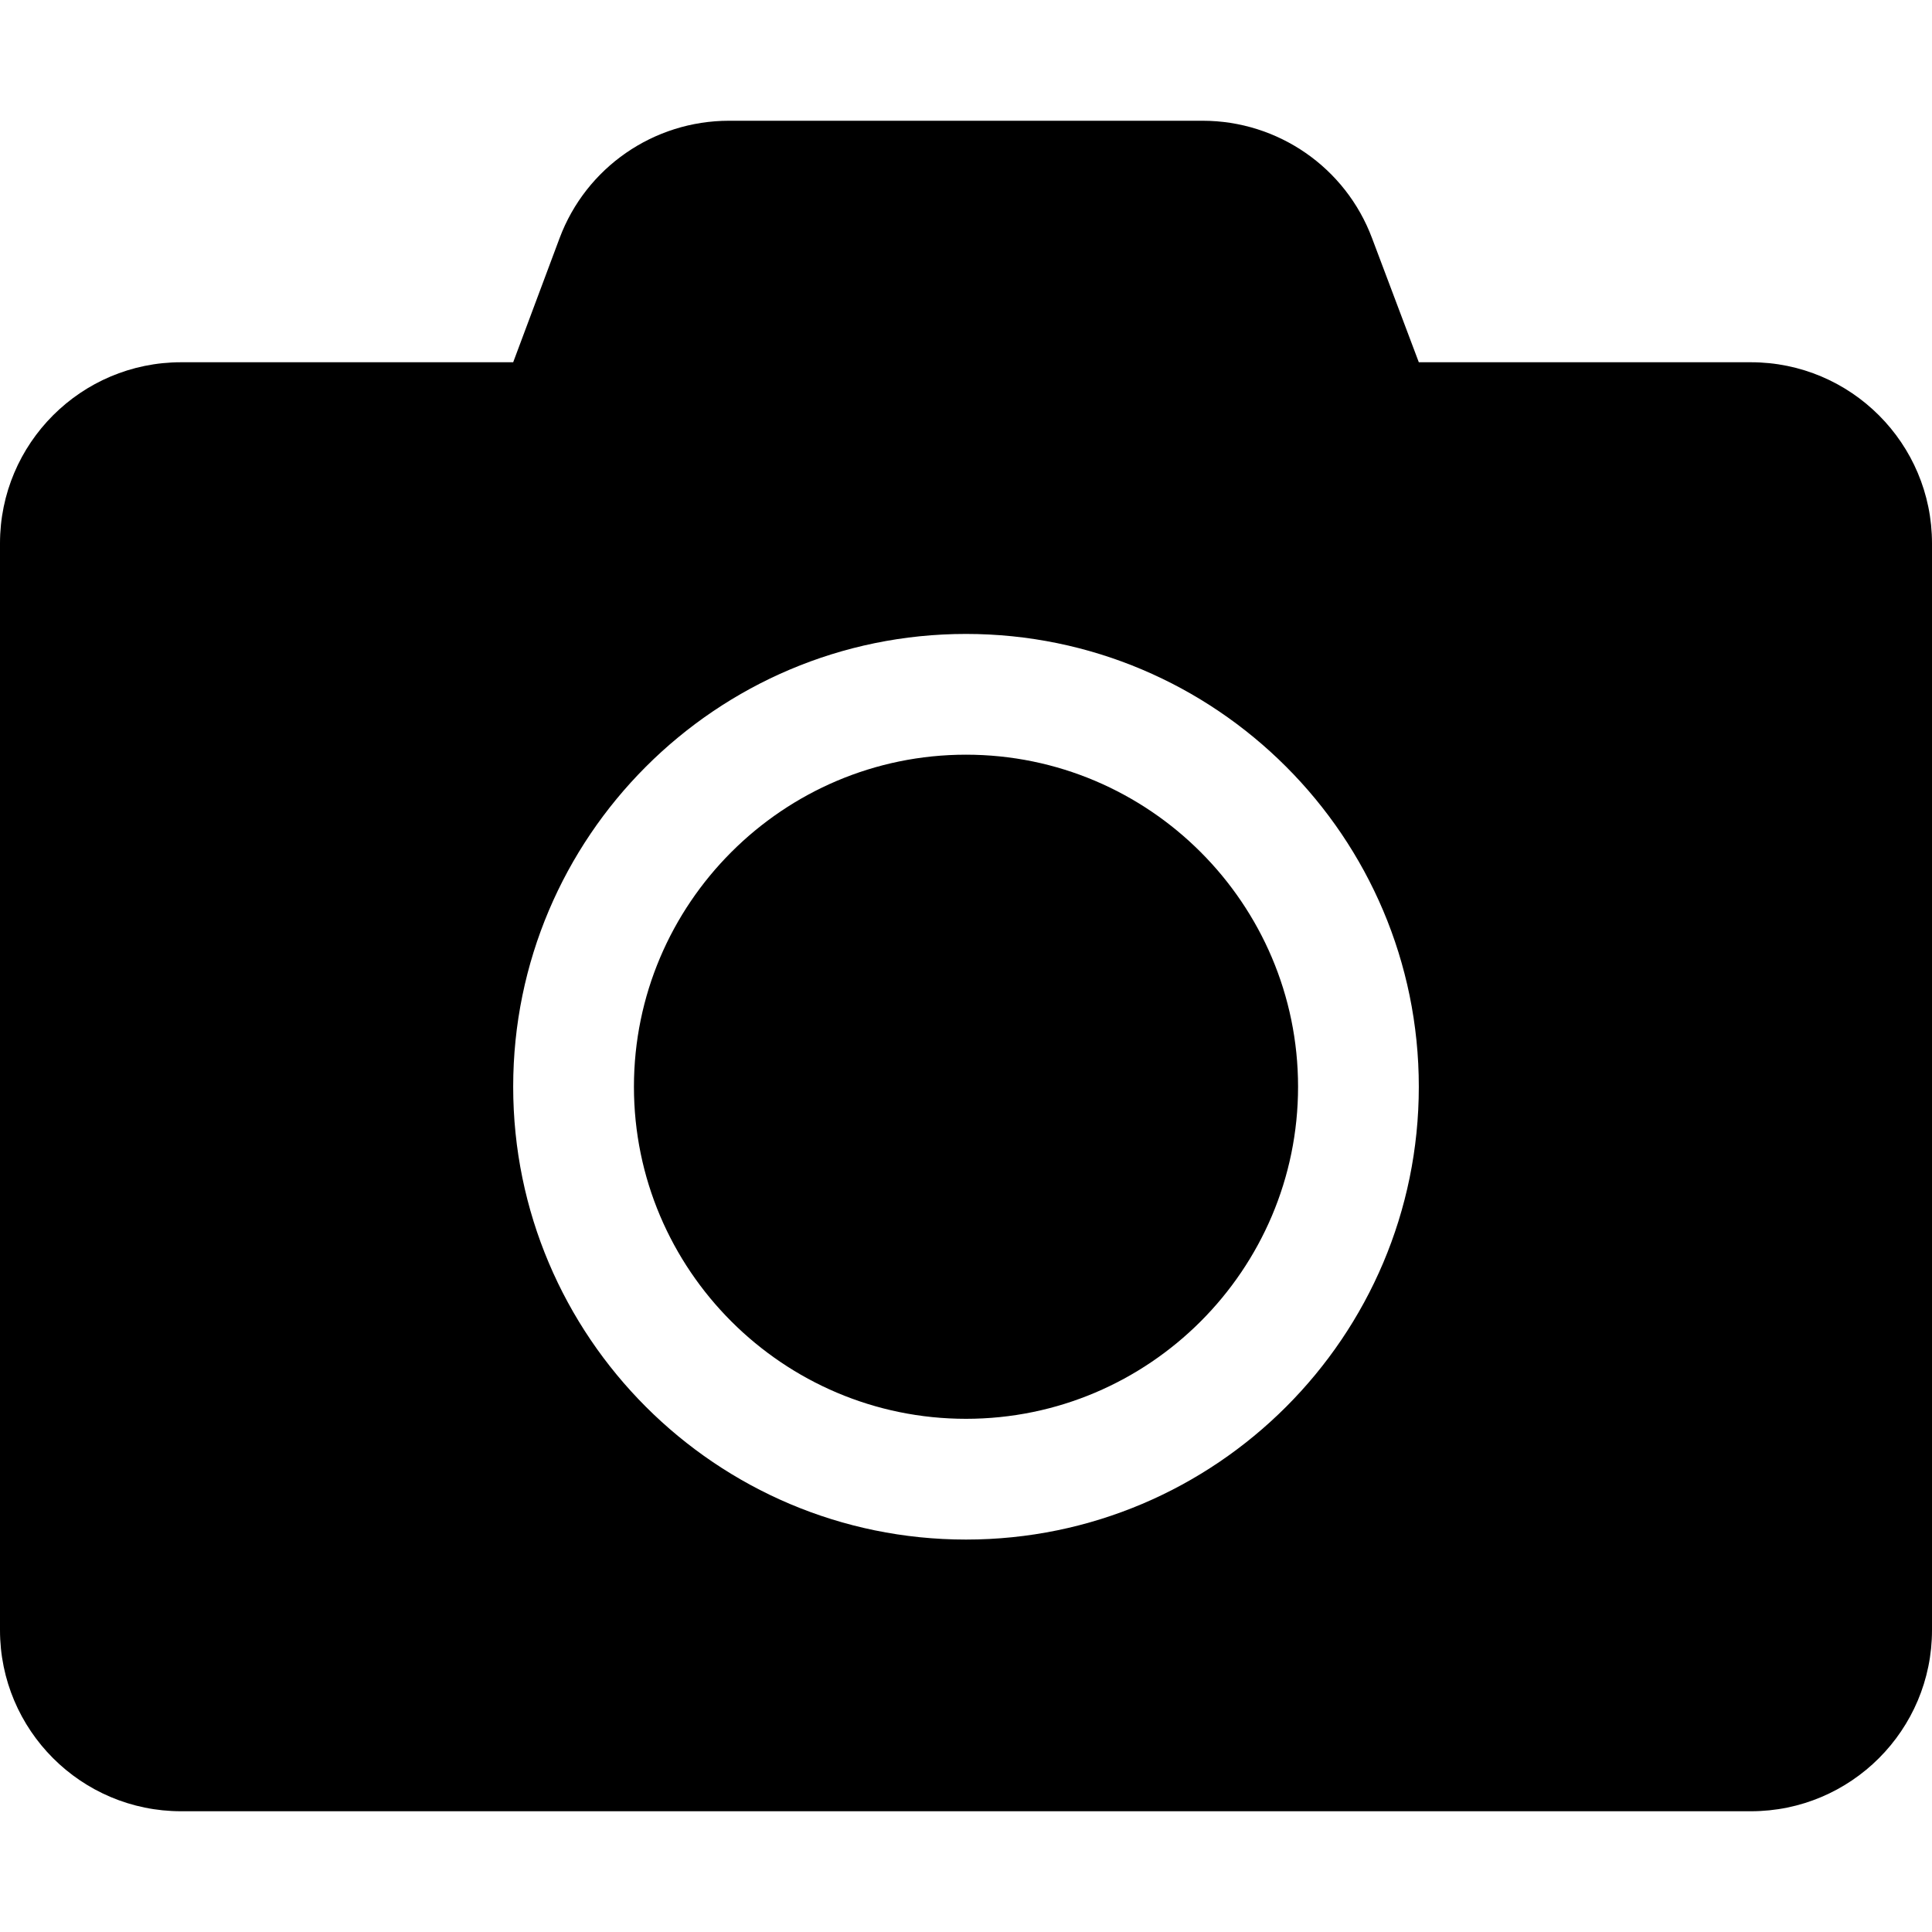
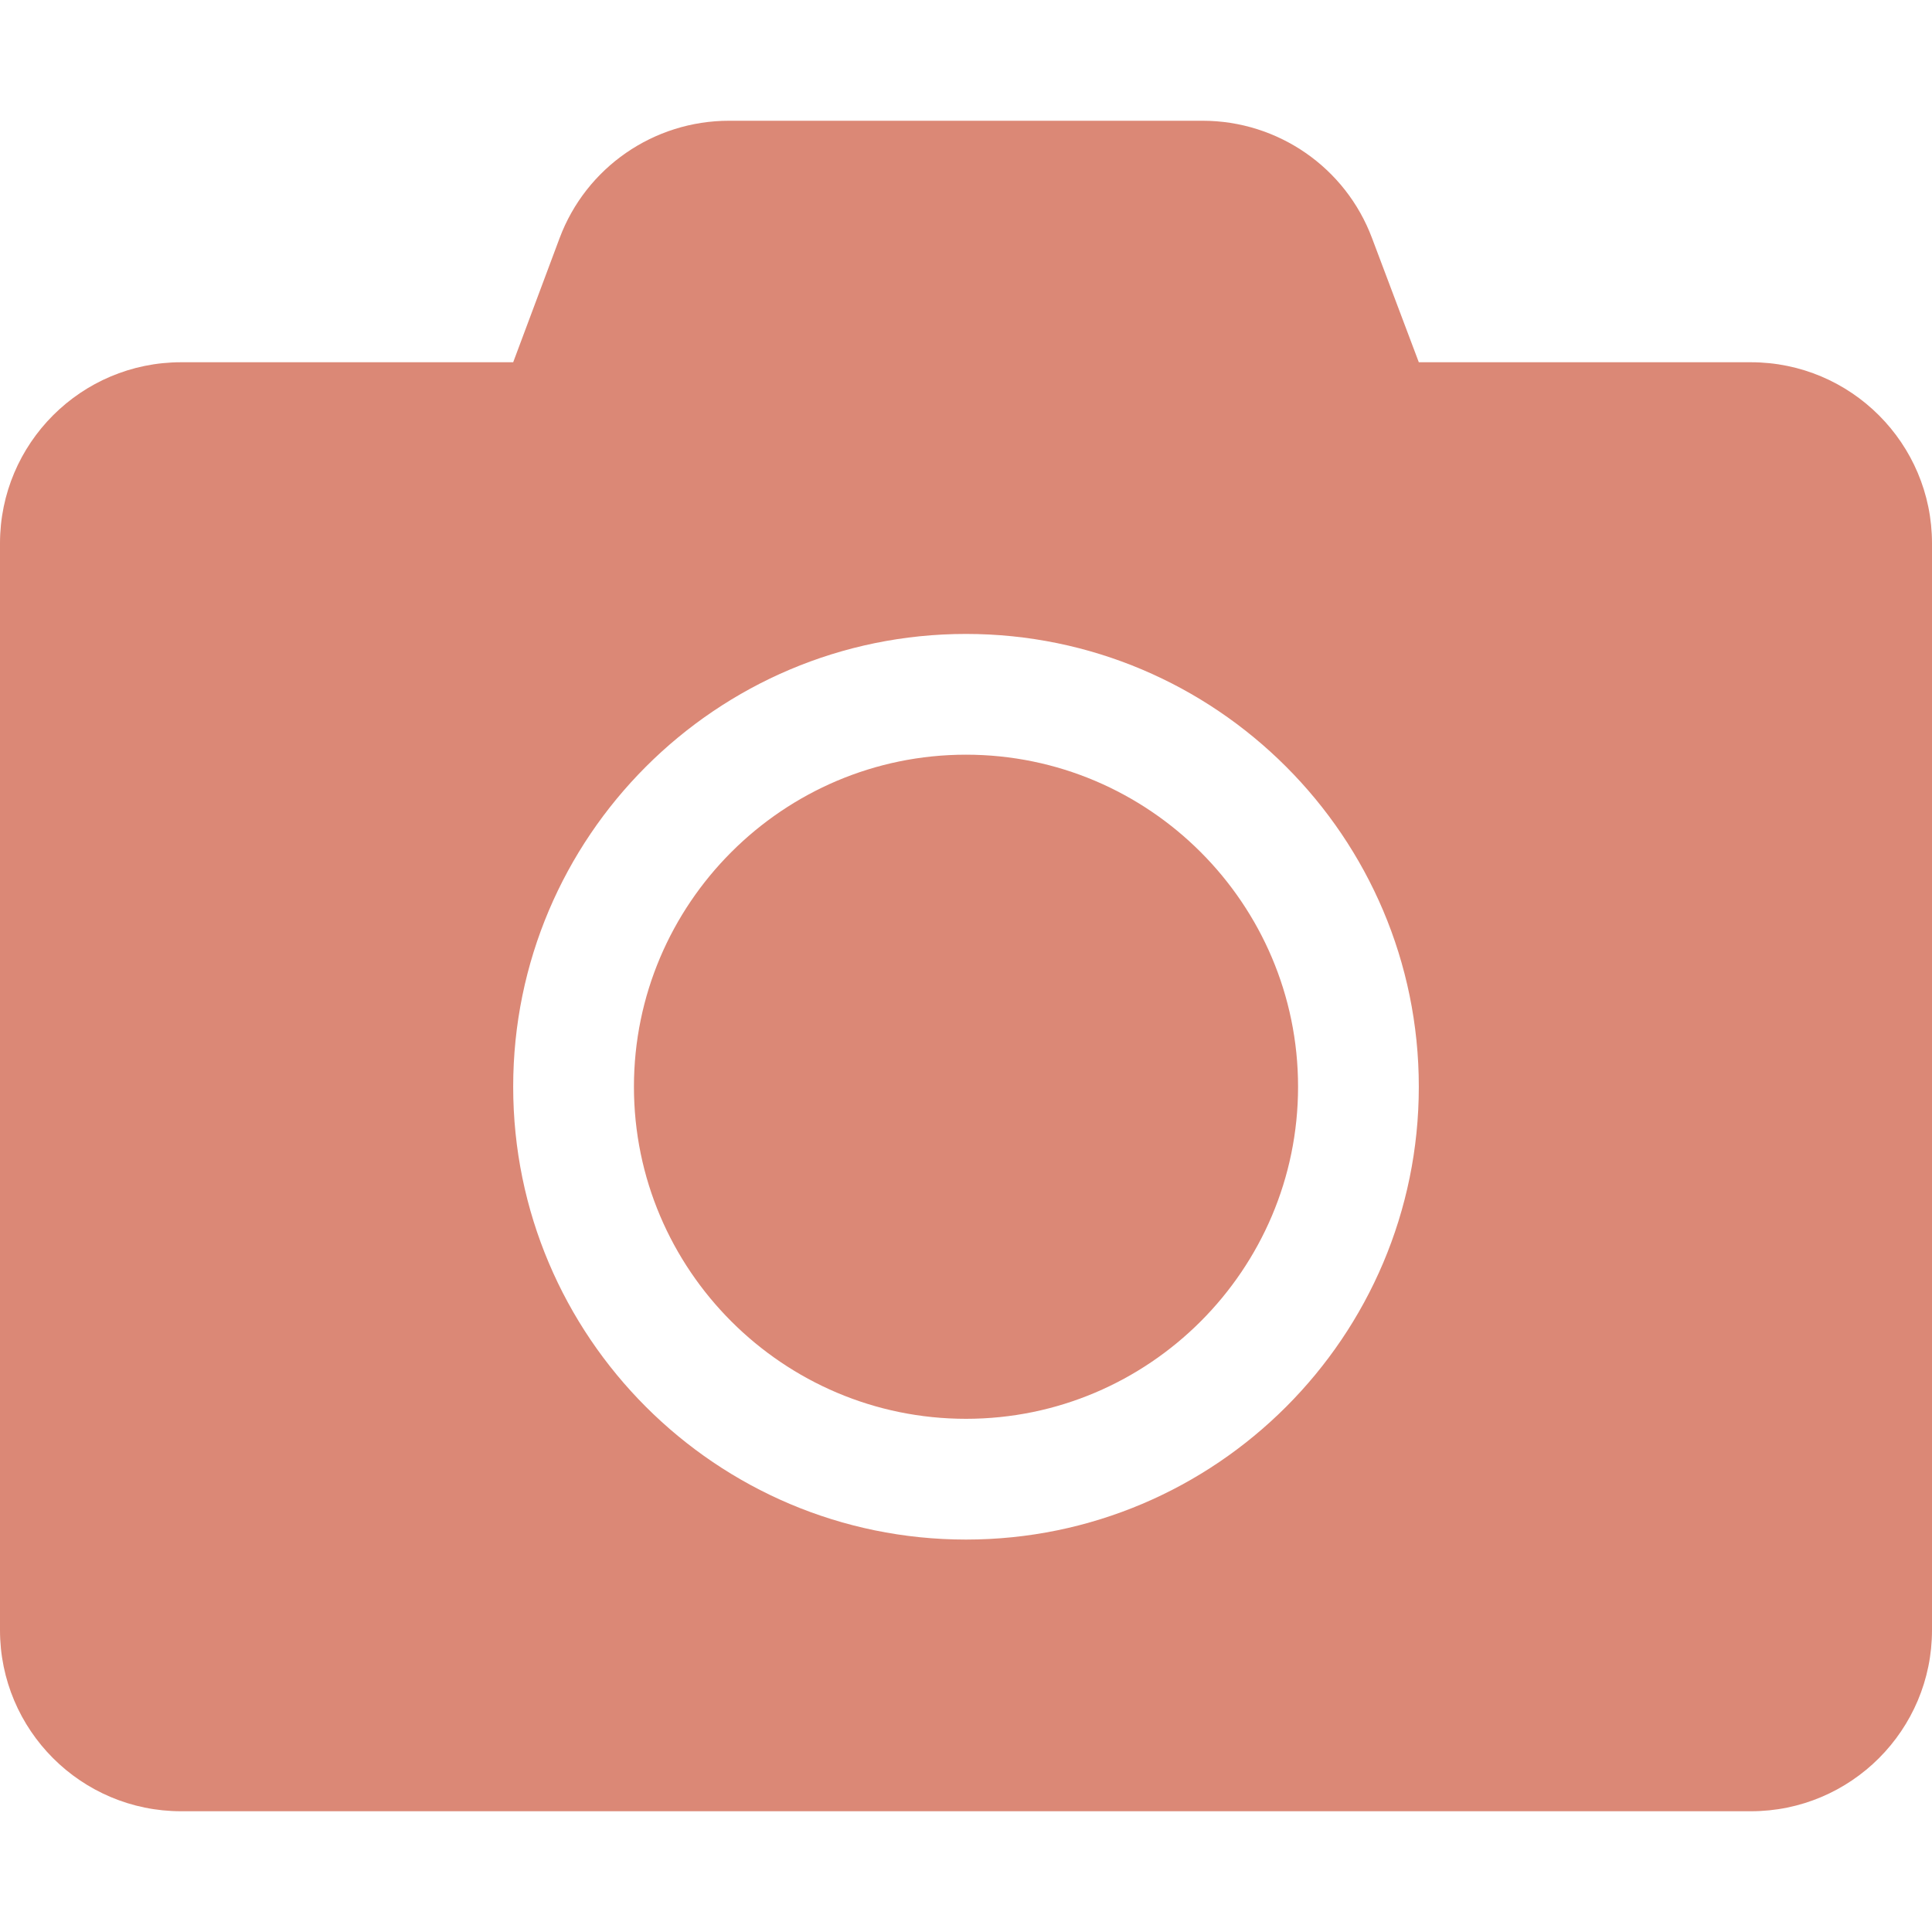
<svg xmlns="http://www.w3.org/2000/svg" aria-hidden="true" focusable="false" data-prefix="fas" data-icon="camera" class="svg-inline--fa fa-camera fa-w-16" role="img" viewBox="0 0 512 512">
-   <path fill="currentColor" d="M512 144v288c0 26.5-21.5 48-48 48H48c-26.5 0-48-21.5-48-48V144c0-26.5 21.5-48 48-48h88l12.3-32.9c7-18.7 24.9-31.1 44.9-31.1h125.5c20 0 37.9 12.4 44.9 31.1L376 96h88c26.5 0 48 21.5 48 48zM376 288c0-66.2-53.8-120-120-120s-120 53.8-120 120 53.8 120 120 120 120-53.8 120-120zm-32 0c0 48.5-39.5 88-88 88s-88-39.5-88-88 39.5-88 88-88 88 39.5 88 88z" />
+   <path fill="#DB8876" d="M512 144v288c0 26.5-21.5 48-48 48H48c-26.5 0-48-21.5-48-48V144c0-26.5 21.5-48 48-48h88l12.3-32.9c7-18.7 24.9-31.1 44.9-31.1h125.5c20 0 37.9 12.4 44.9 31.1L376 96h88c26.5 0 48 21.5 48 48zM376 288c0-66.2-53.8-120-120-120s-120 53.8-120 120 53.8 120 120 120 120-53.8 120-120zm-32 0c0 48.5-39.5 88-88 88s-88-39.5-88-88 39.5-88 88-88 88 39.5 88 88z" />
</svg>
